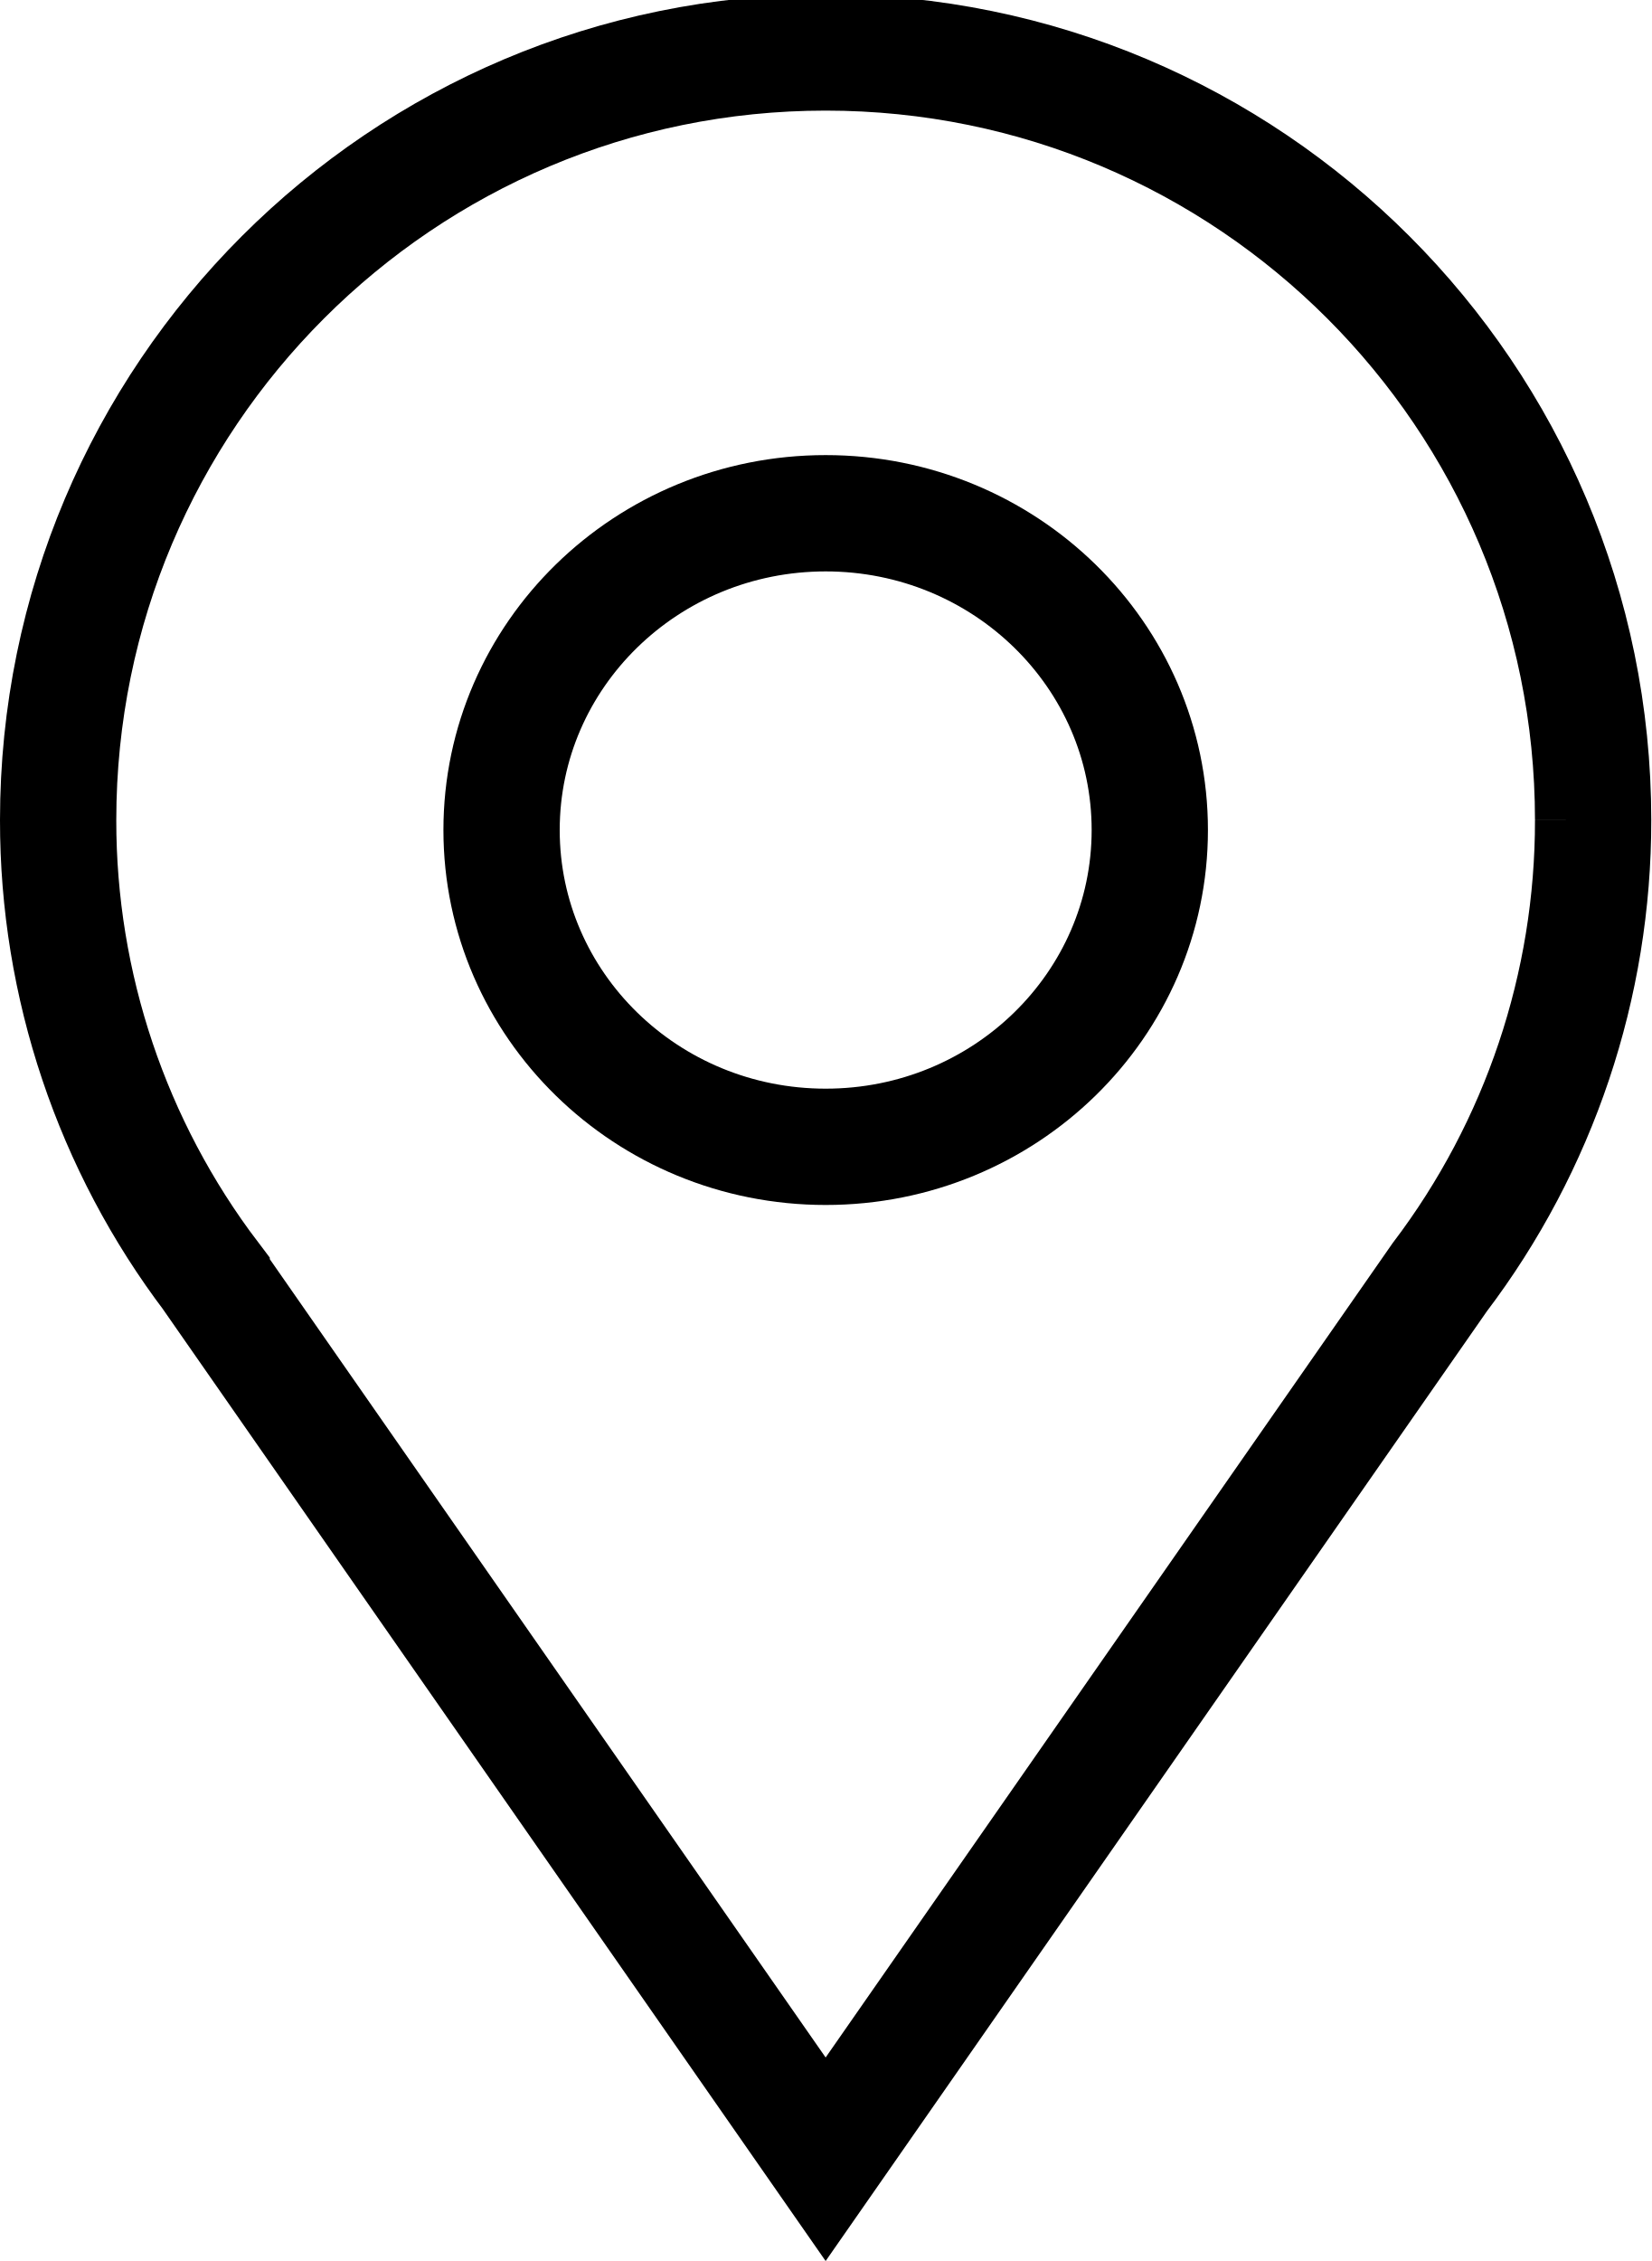
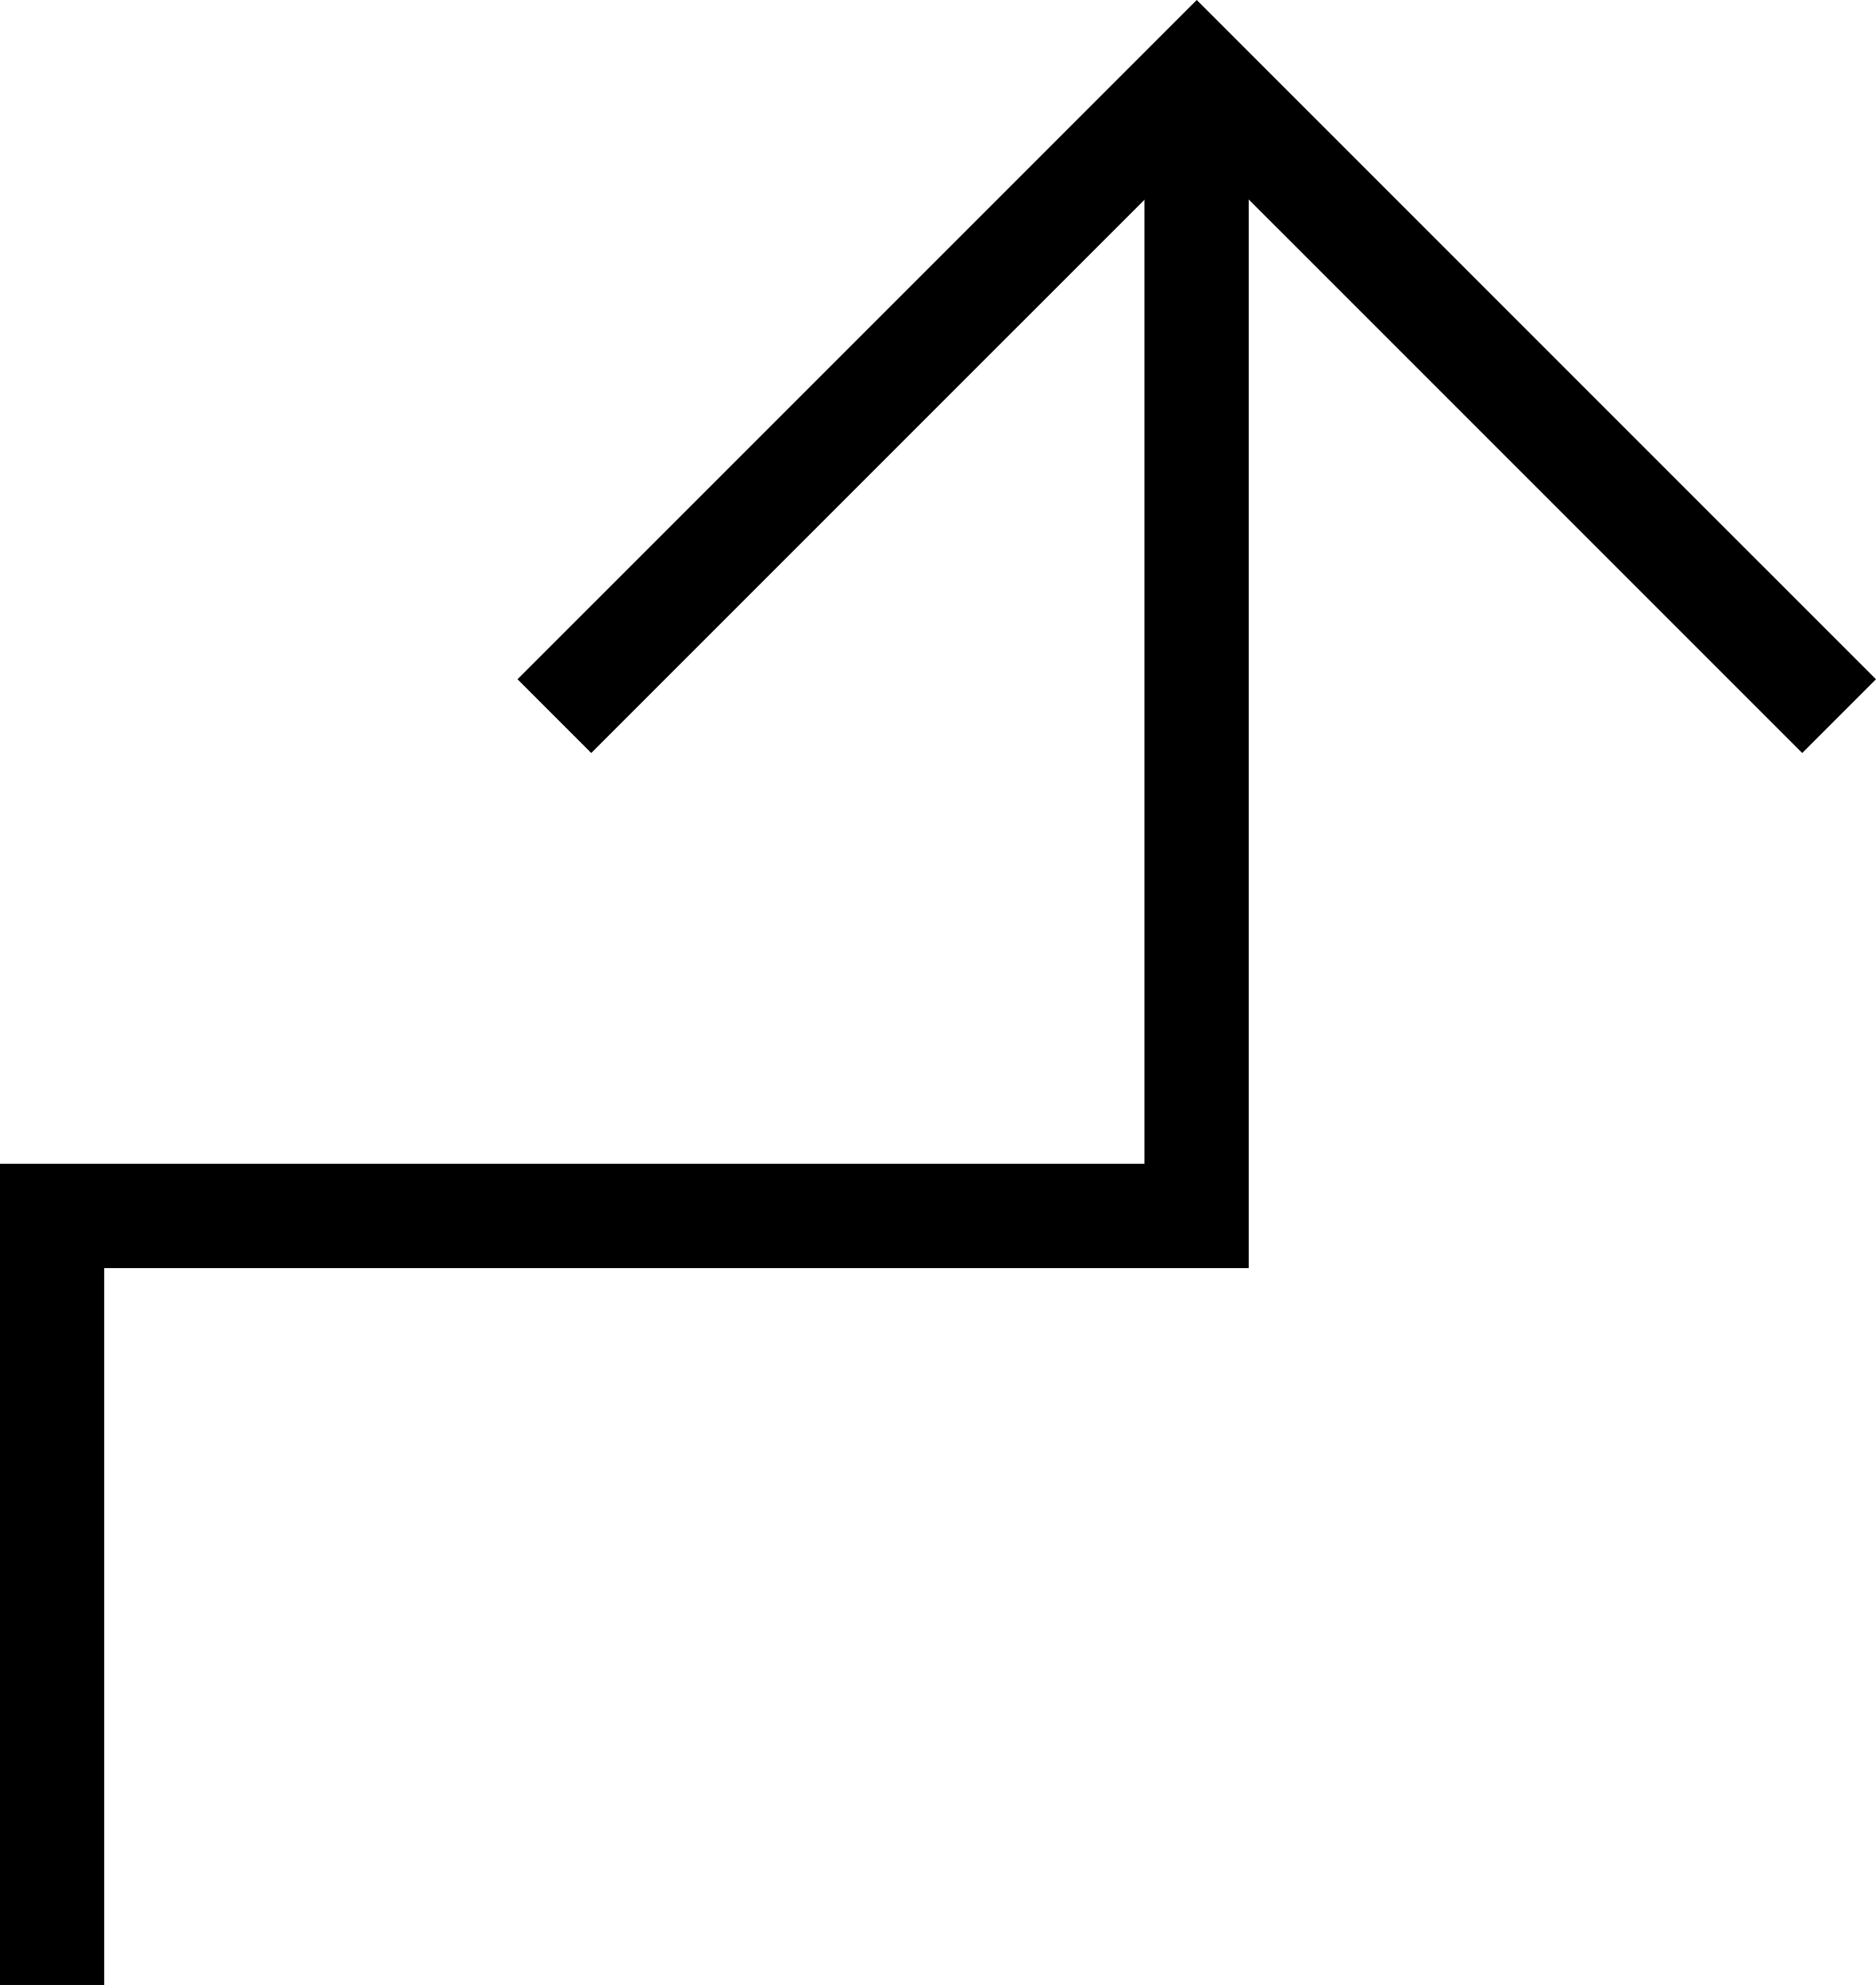
- <svg xmlns="http://www.w3.org/2000/svg" width="71.005" height="97.197" viewBox="0 0 71.005 97.197">
-   <g id="그룹_465208" data-name="그룹 465208" transform="translate(2.5 2.5)">
-     <g id="타원_74" data-name="타원 74" transform="translate(16.566 17.064)" fill="none" stroke="#000" stroke-width="5">
-       <ellipse cx="16.436" cy="16.118" rx="16.436" ry="16.118" stroke="none" />
-       <ellipse cx="16.436" cy="16.118" rx="13.936" ry="13.618" fill="none" />
-     </g>
-     <path id="패스_5599" data-name="패스 5599" d="M66,32.755a33,33,0,0,0-66,0,32.447,32.447,0,0,0,6.6,19.65l0,.008L33,90.323l26.4-37.91h0A32.446,32.446,0,0,0,66,32.755" transform="translate(0)" fill="none" stroke="#000" stroke-width="5" />
+ <svg xmlns="http://www.w3.org/2000/svg" width="71.955" height="76.129" viewBox="0 0 71.955 76.129">
+   <g id="그룹_471005" data-name="그룹 471005" transform="translate(2 2.828)">
+     <path id="패스_85321" data-name="패스 85321" d="M13587.6,2491.557v-29.494h43.9v-42.111" transform="translate(-13587.604 -2418.257)" fill="none" stroke="#000" stroke-width="4" />
+     <path id="패스_85322" data-name="패스 85322" d="M13663.841,2698.836l24.639-24.637,24.639,24.637" transform="translate(-13644.577 -2674.199)" fill="none" stroke="#000" stroke-width="4" />
  </g>
</svg>
